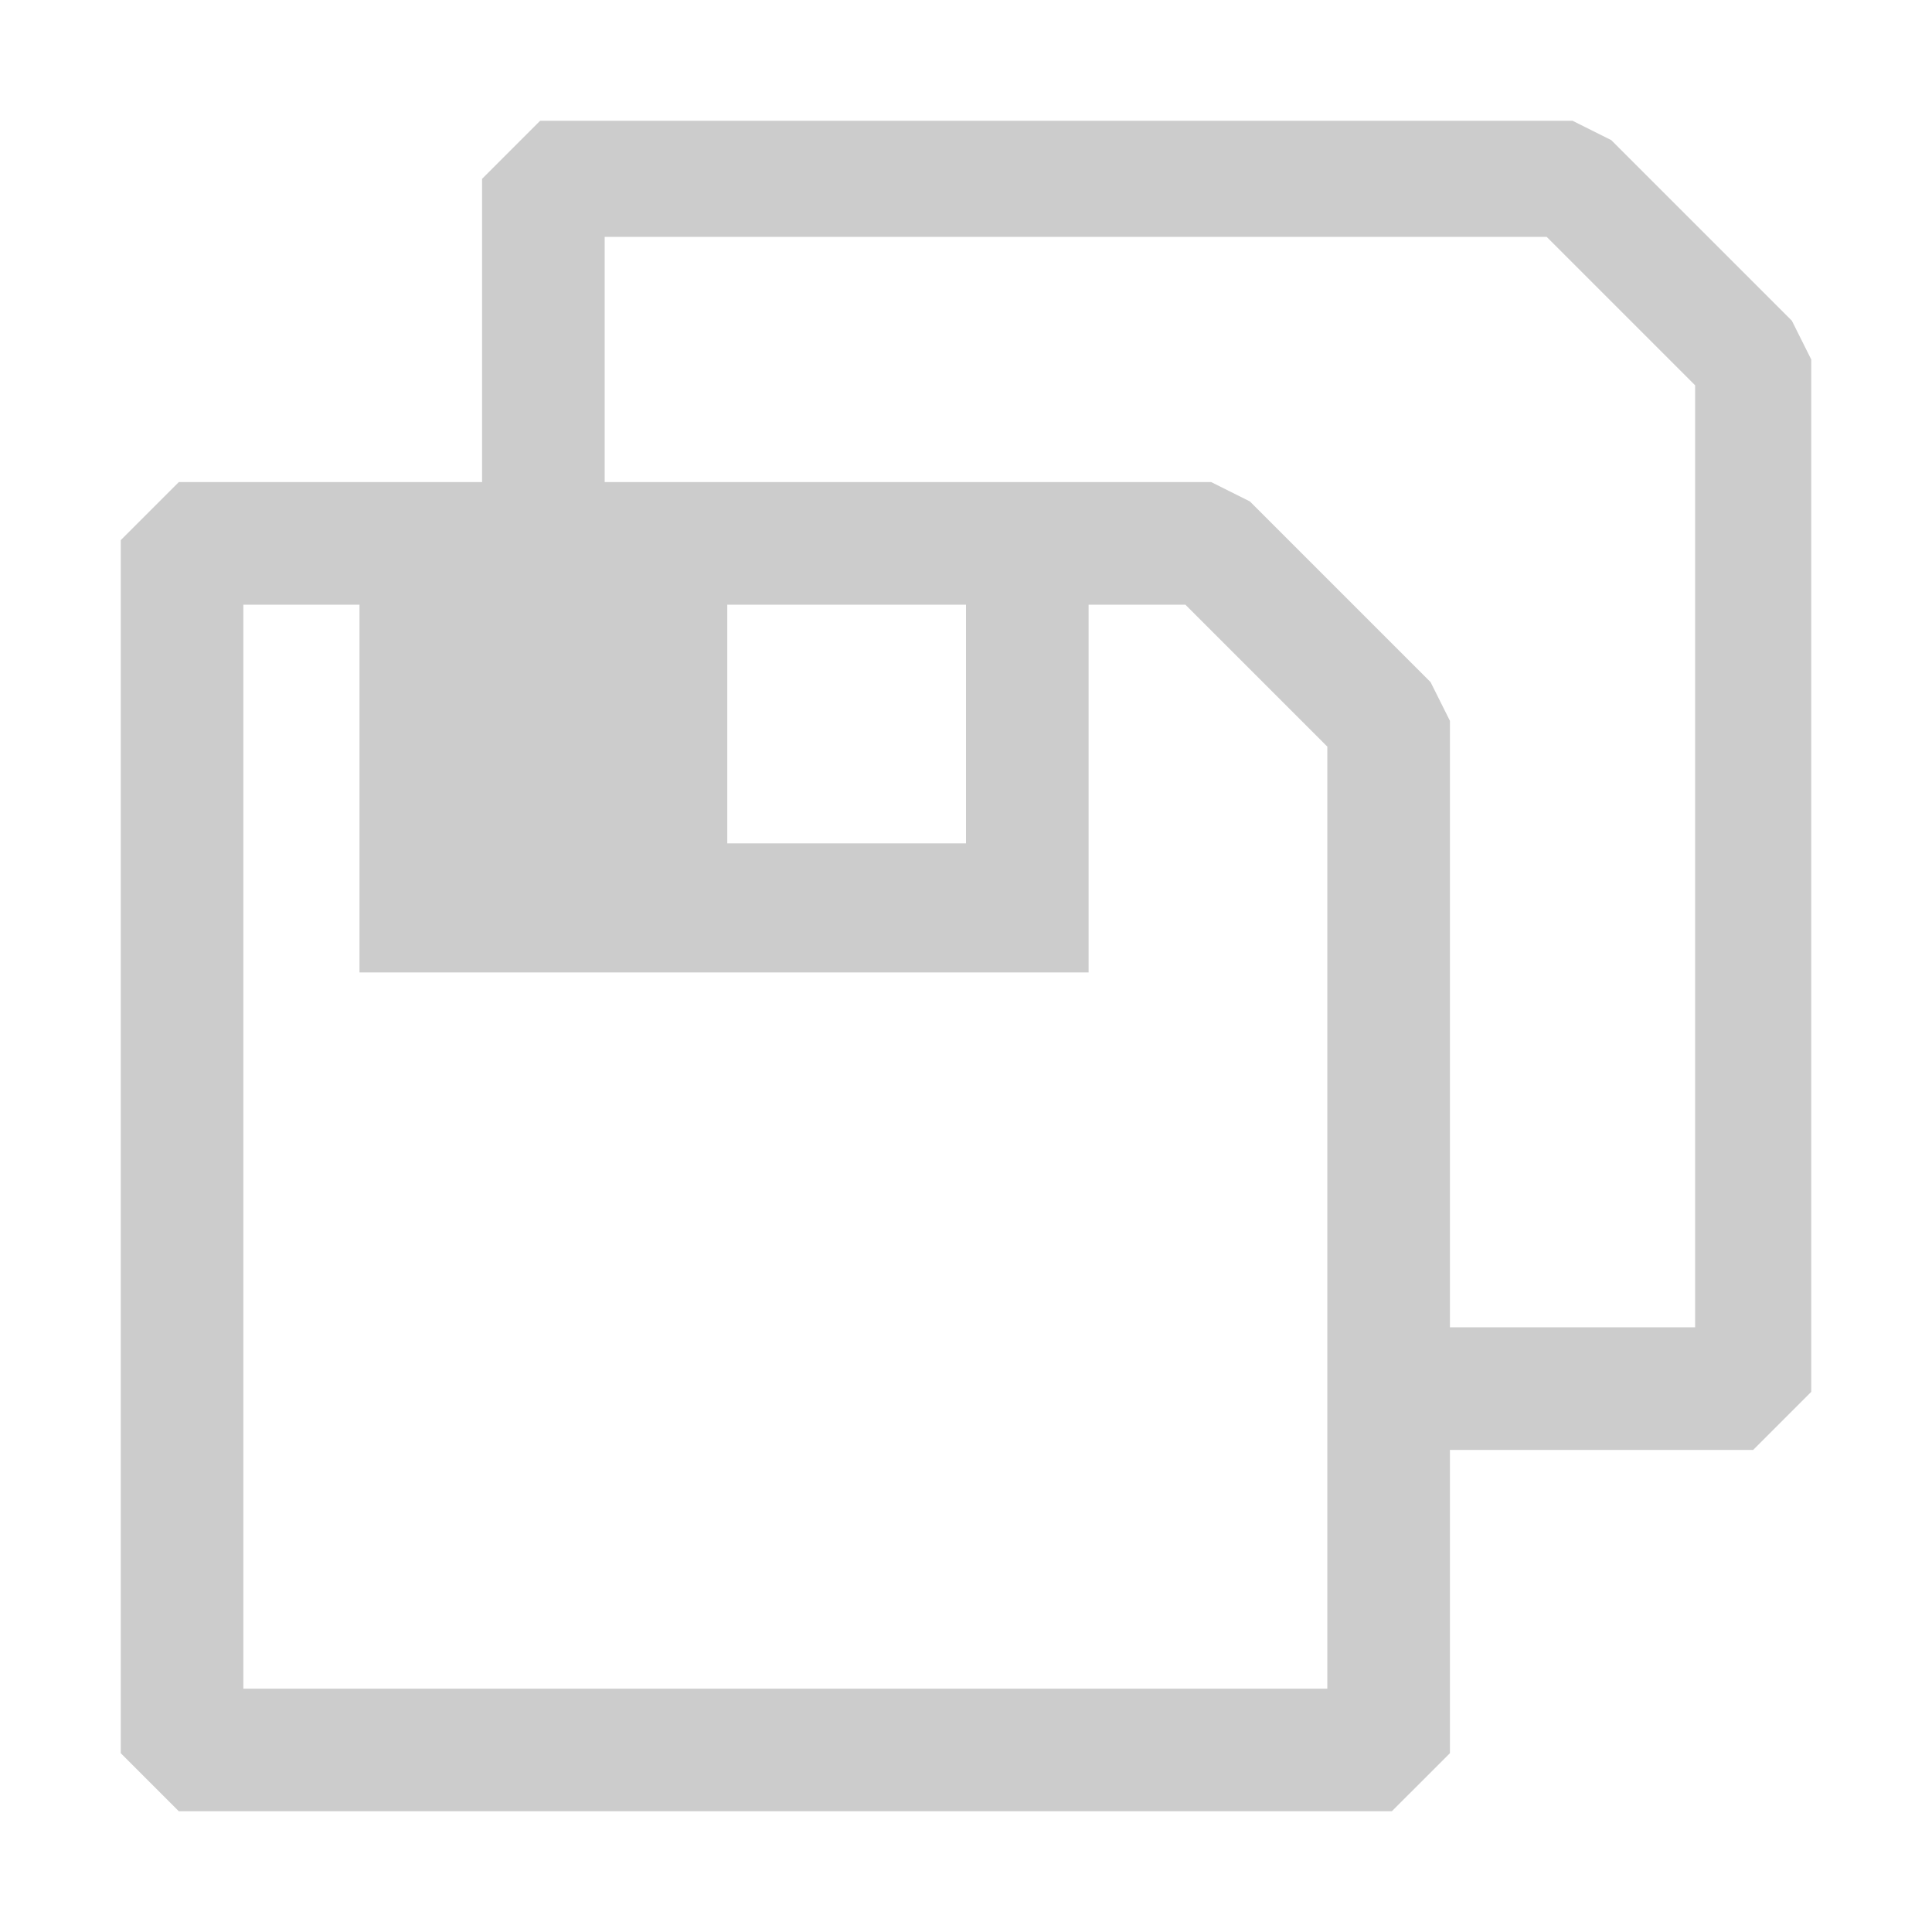
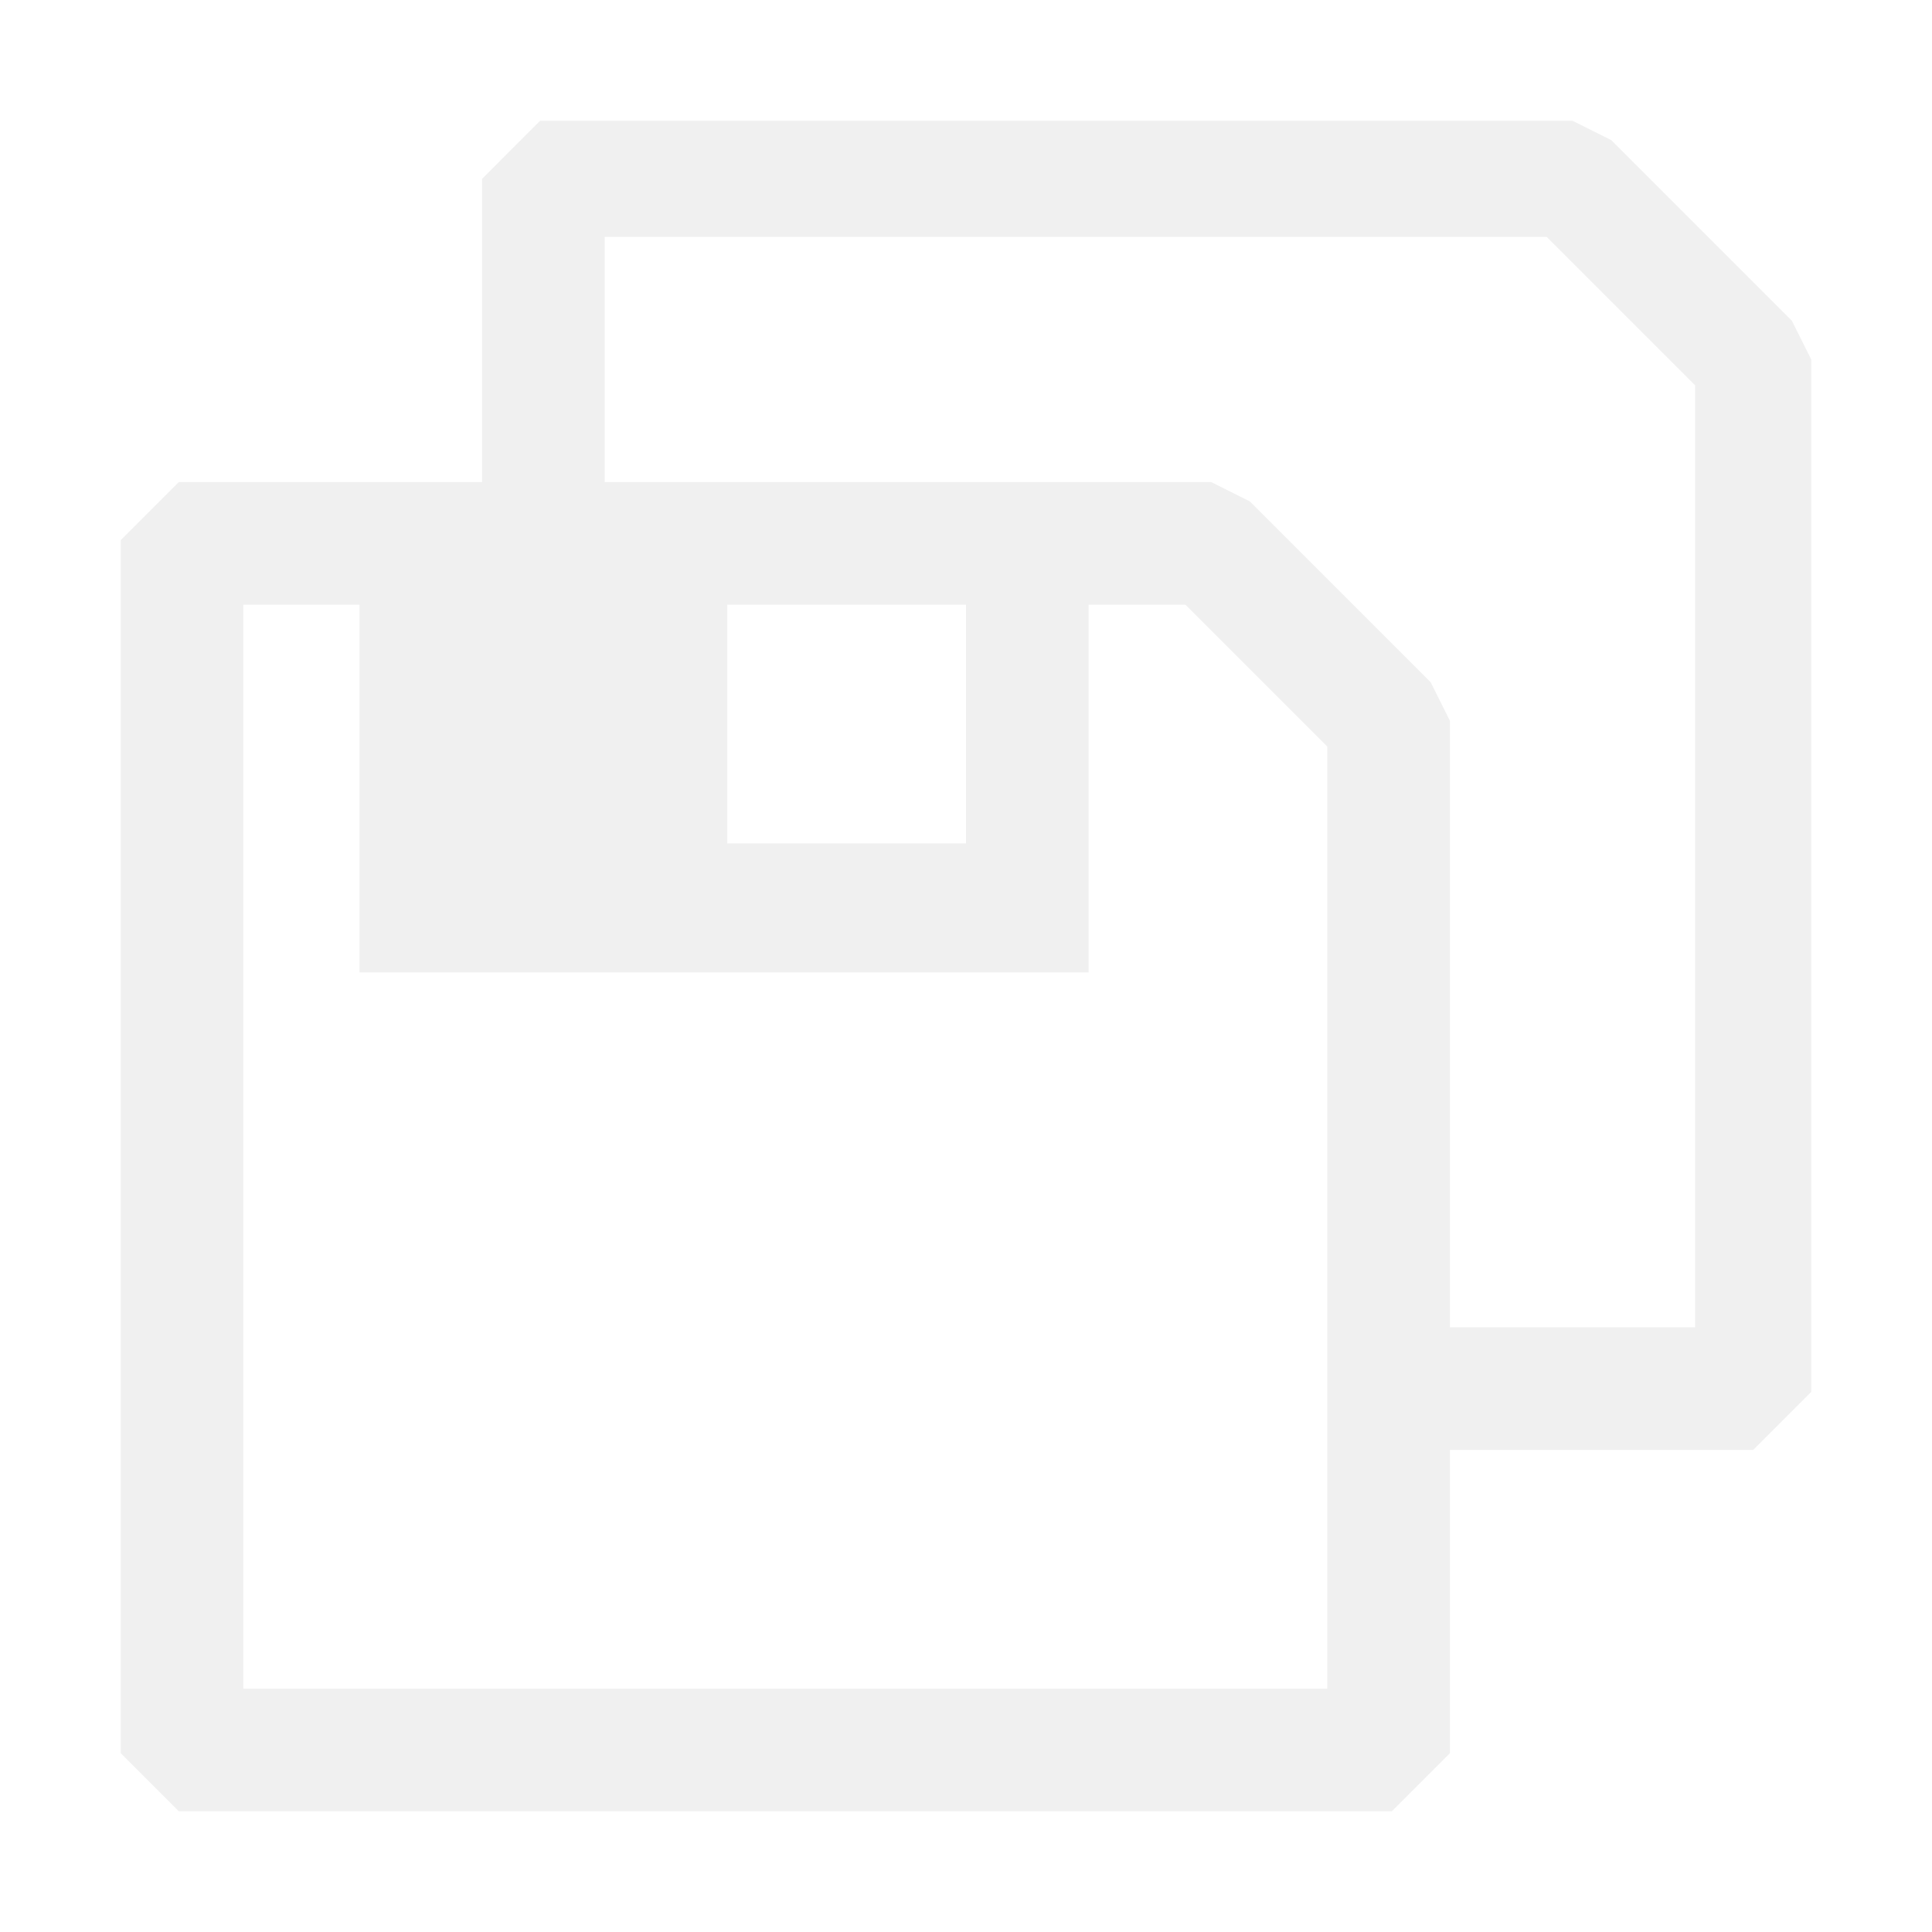
<svg xmlns="http://www.w3.org/2000/svg" t="1764738941694" class="icon" viewBox="0 0 1024 1024" version="1.1" p-id="7470" width="200" height="200">
-   <path d="M960 190.534V737.71l-30.779 30.779H768.489v160.733L737.71 960H94.779L64 929.221V286.29l30.779-30.779h160.733V94.779L286.29 64h547.176l20.519 10.26 95.756 95.756L960 190.534zM703.511 395.725l-75.237-75.237h-51.298V515.42H190.534V320.489h-61.557v574.534h574.534V395.725zM512 447.023V320.489H385.466v126.534H512z m386.443-242.809l-78.656-78.656H320.489v129.954h321.466l20.519 10.26 95.756 95.756 10.26 20.519v321.466h129.954V204.214z" p-id="7471" fill="#CCCCCC" />
+   <path d="M960 190.534V737.71l-30.779 30.779H768.489v160.733L737.71 960H94.779L64 929.221V286.29l30.779-30.779h160.733V94.779L286.29 64h547.176l20.519 10.26 95.756 95.756L960 190.534zM703.511 395.725l-75.237-75.237h-51.298V515.42H190.534V320.489h-61.557v574.534h574.534V395.725zM512 447.023V320.489H385.466v126.534H512z m386.443-242.809l-78.656-78.656H320.489v129.954h321.466l20.519 10.26 95.756 95.756 10.26 20.519v321.466h129.954V204.214z" p-id="7471" fill="#F0F0F0" />
</svg>
